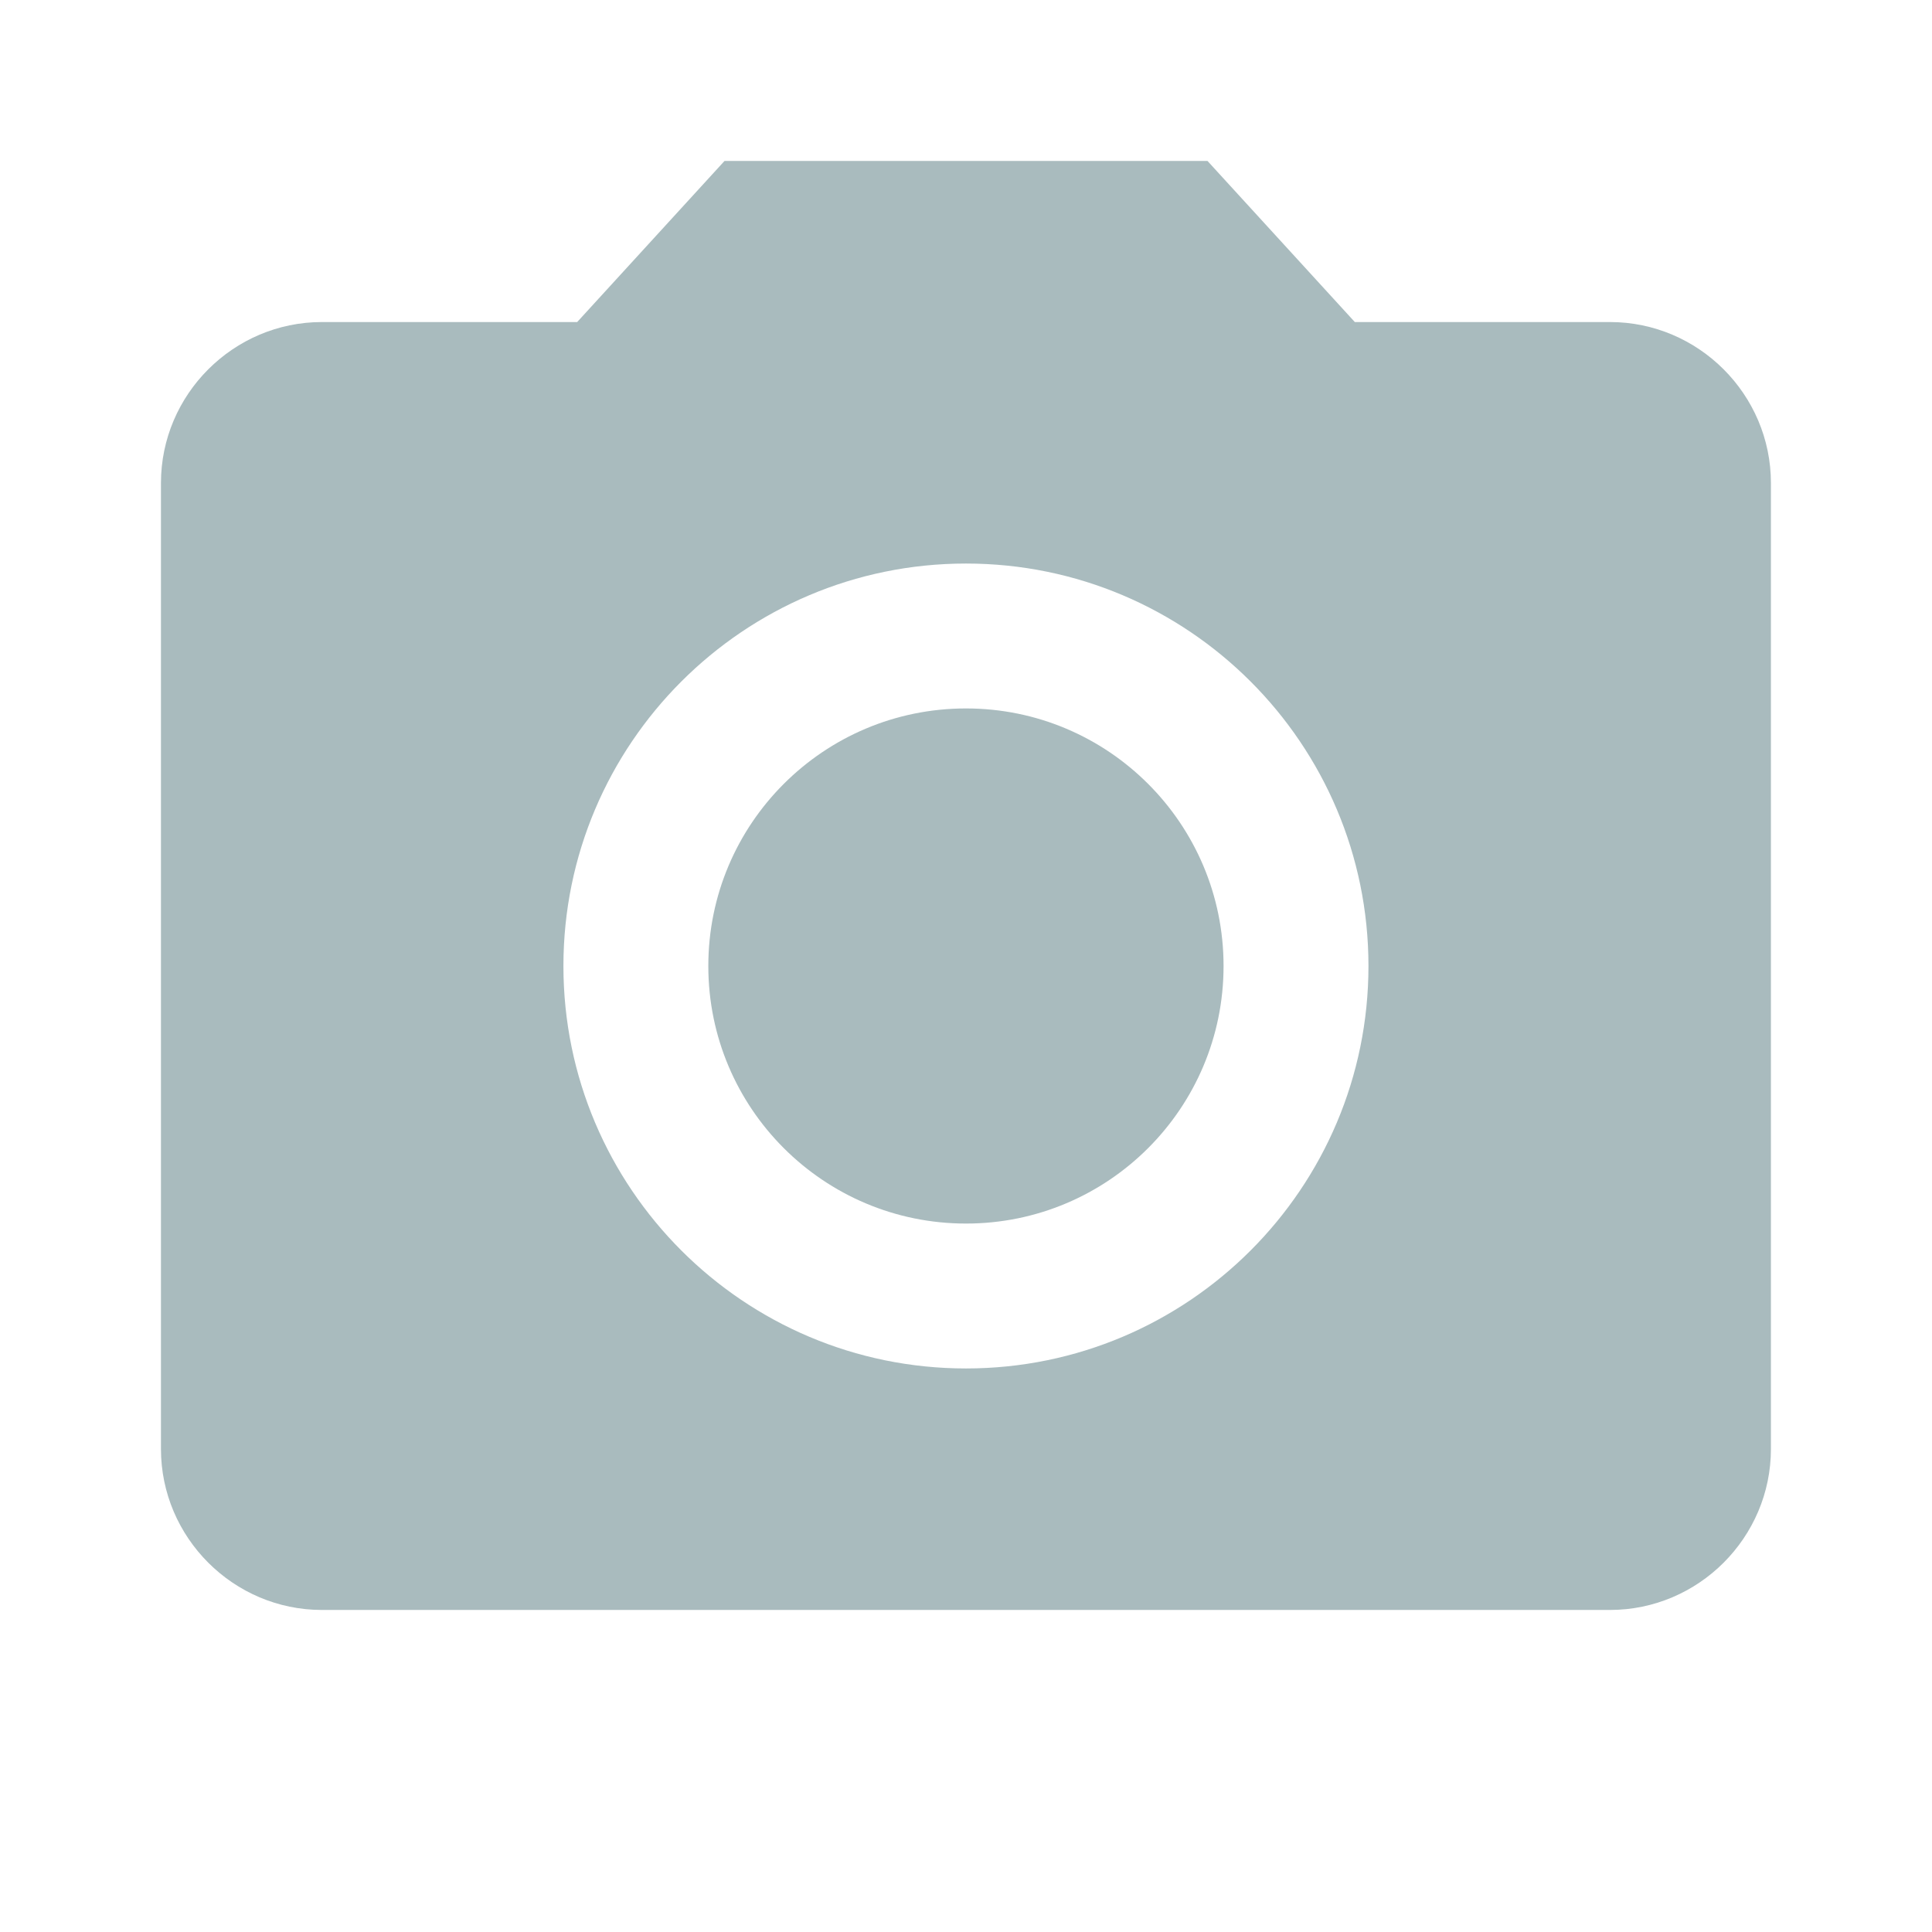
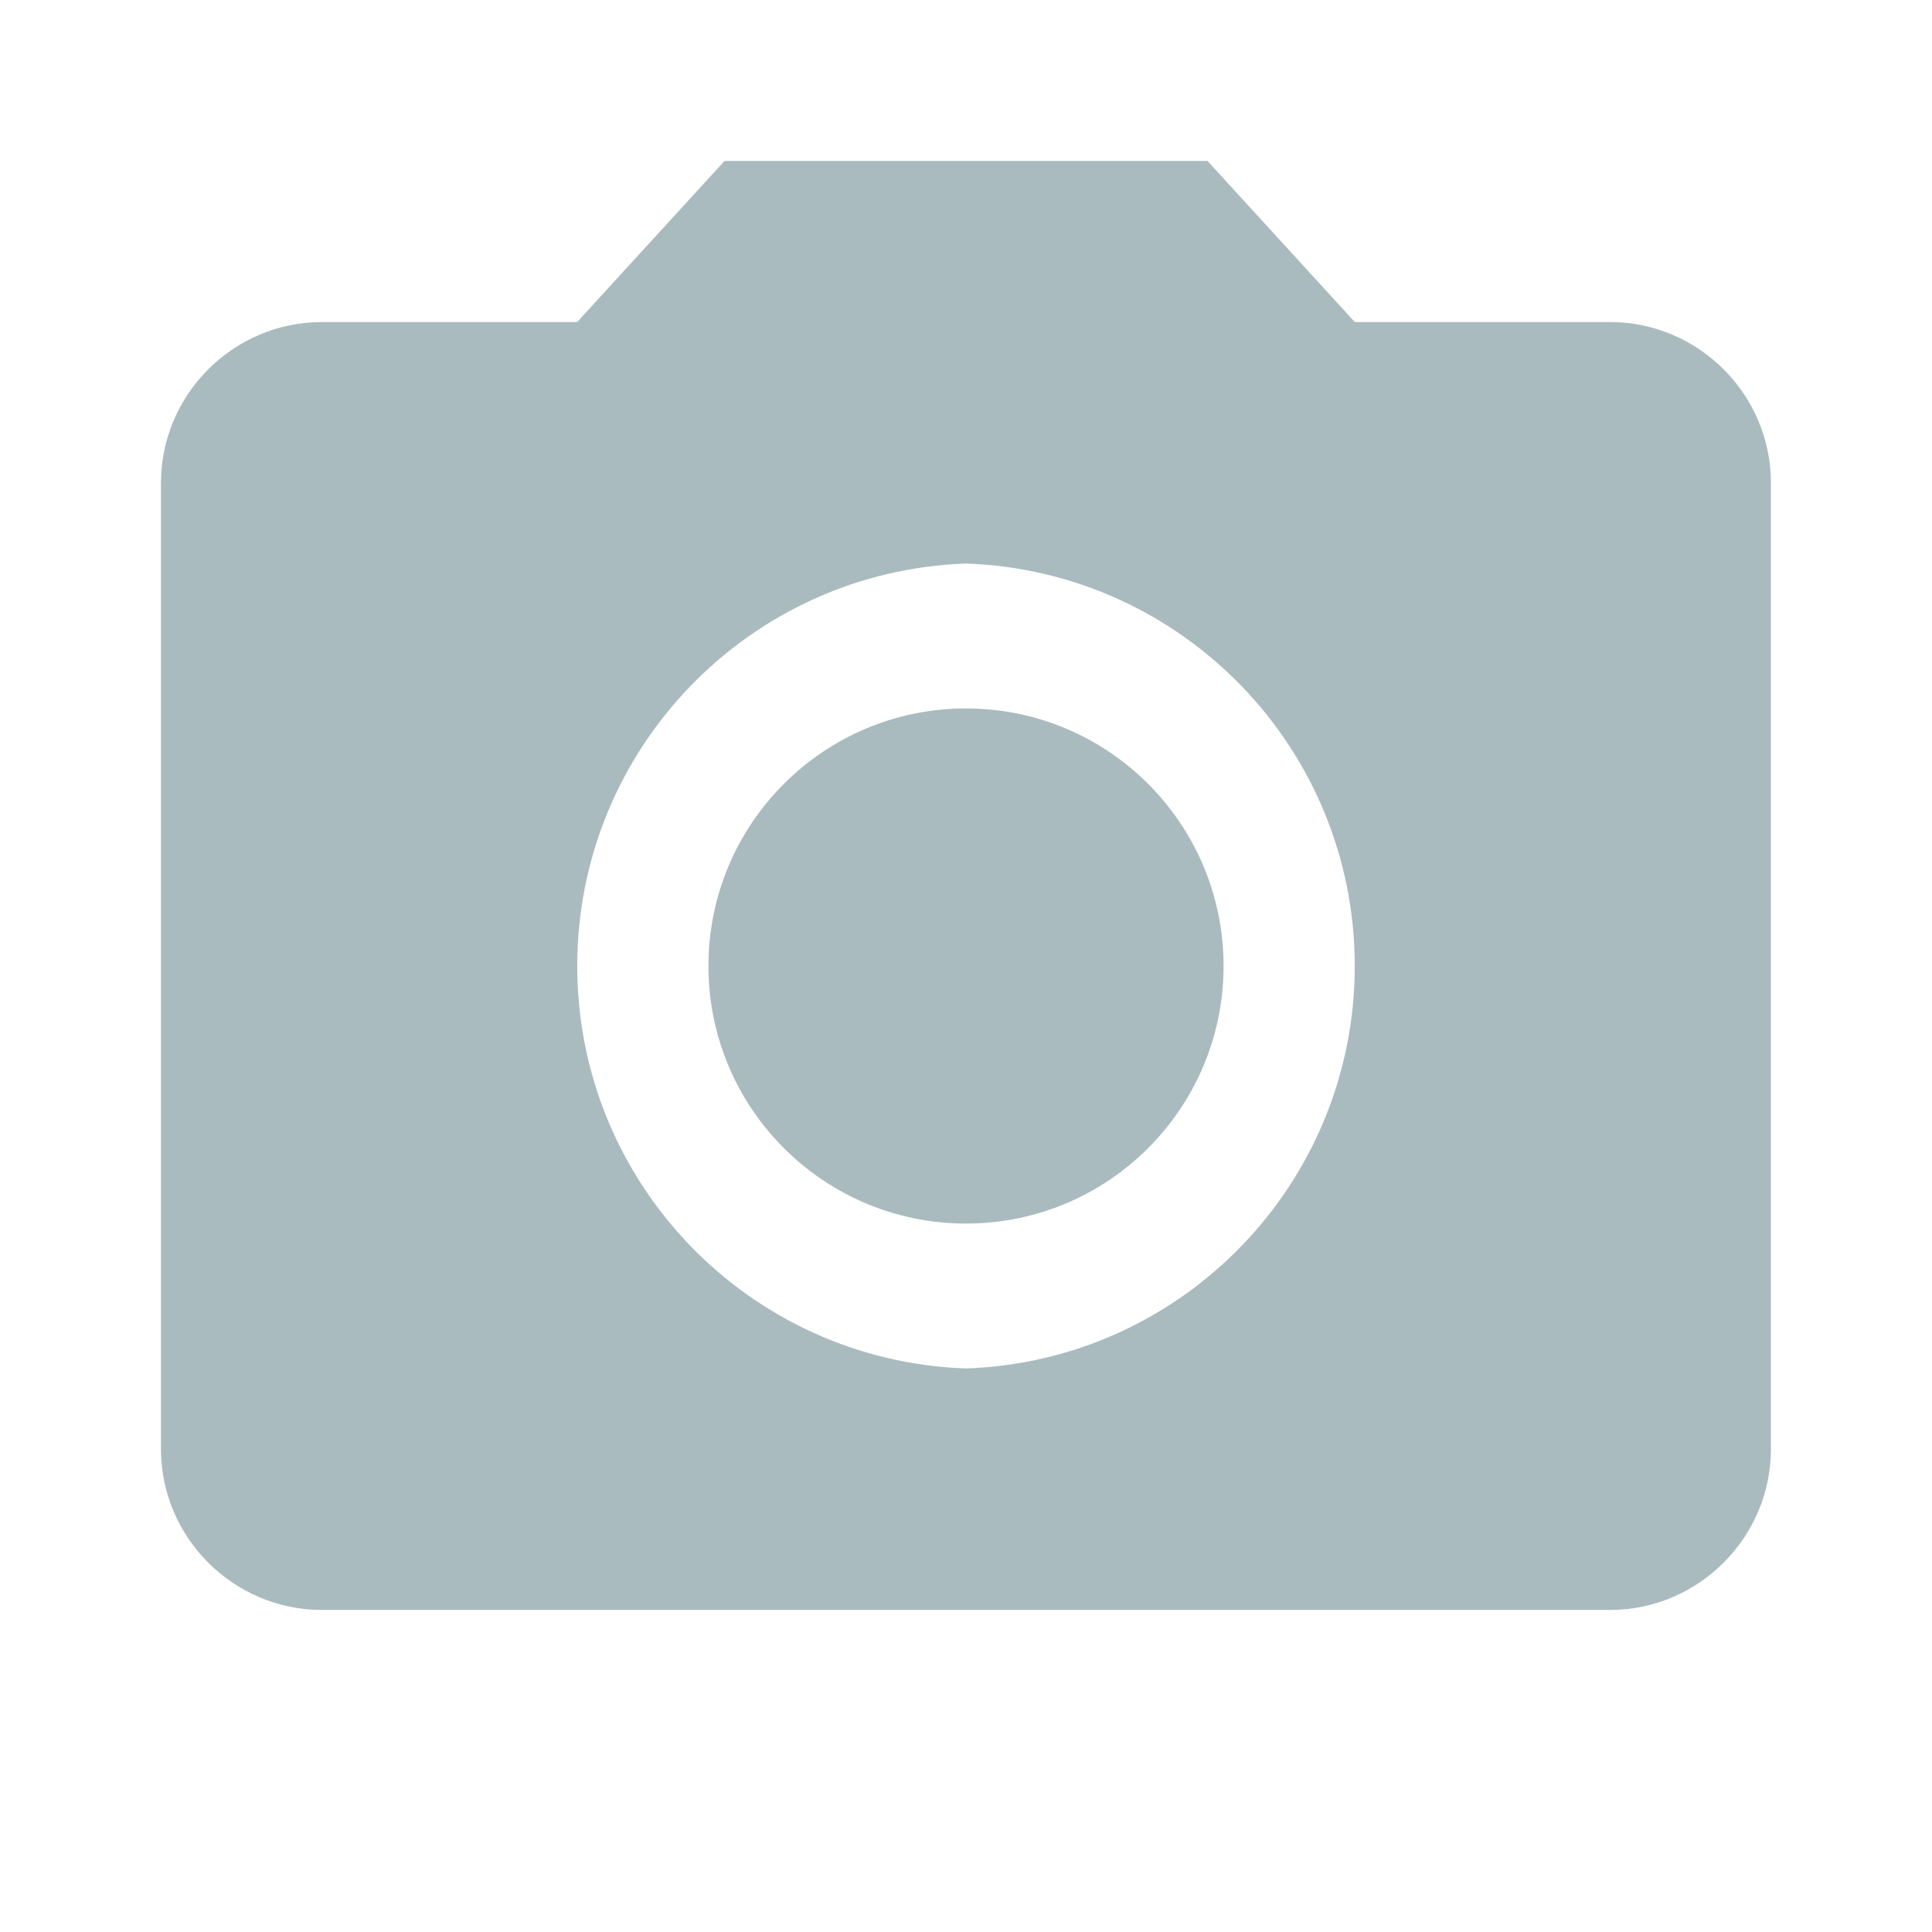
<svg xmlns="http://www.w3.org/2000/svg" width="16" height="16" viewBox="0 0 16 16" fill="none">
-   <path d="M8 10.133C9.178 10.133 10.133 9.178 10.133 8C10.133 6.822 9.178 5.867 8 5.867C6.821 5.867 5.866 6.822 5.866 8C5.866 9.178 6.821 10.133 8 10.133Z" fill="#A9BBBE" />
-   <path d="M6 1.333L4.78 2.667H2.666C1.933 2.667 1.333 3.267 1.333 4V12C1.333 12.733 1.933 13.333 2.666 13.333H13.333C14.066 13.333 14.666 12.733 14.666 12V4C14.666 3.267 14.066 2.667 13.333 2.667H11.22L10 1.333H6ZM8 11.333C6.16 11.333 4.666 9.84 4.666 8C4.666 6.16 6.16 4.667 8 4.667C9.84 4.667 11.333 6.16 11.333 8C11.333 9.84 9.84 11.333 8 11.333Z" fill="#A9BBBE" />
+   <path d="M8 10.133a2.133 2.133 0 100-4.266 2.133 2.133 0 000 4.266z" fill="#A9BBBE" />
+   <path d="M6 1.333L4.78 2.667H2.666c-.733 0-1.333.6-1.333 1.333v8c0 .733.6 1.333 1.333 1.333h10.667c.733 0 1.333-.6 1.333-1.333V4c0-.733-.6-1.333-1.333-1.333H11.22L10 1.333H6zm2 10a3.335 3.335 0 010-6.666 3.335 3.335 0 010 6.666z" fill="#A9BBBE" />
</svg>
